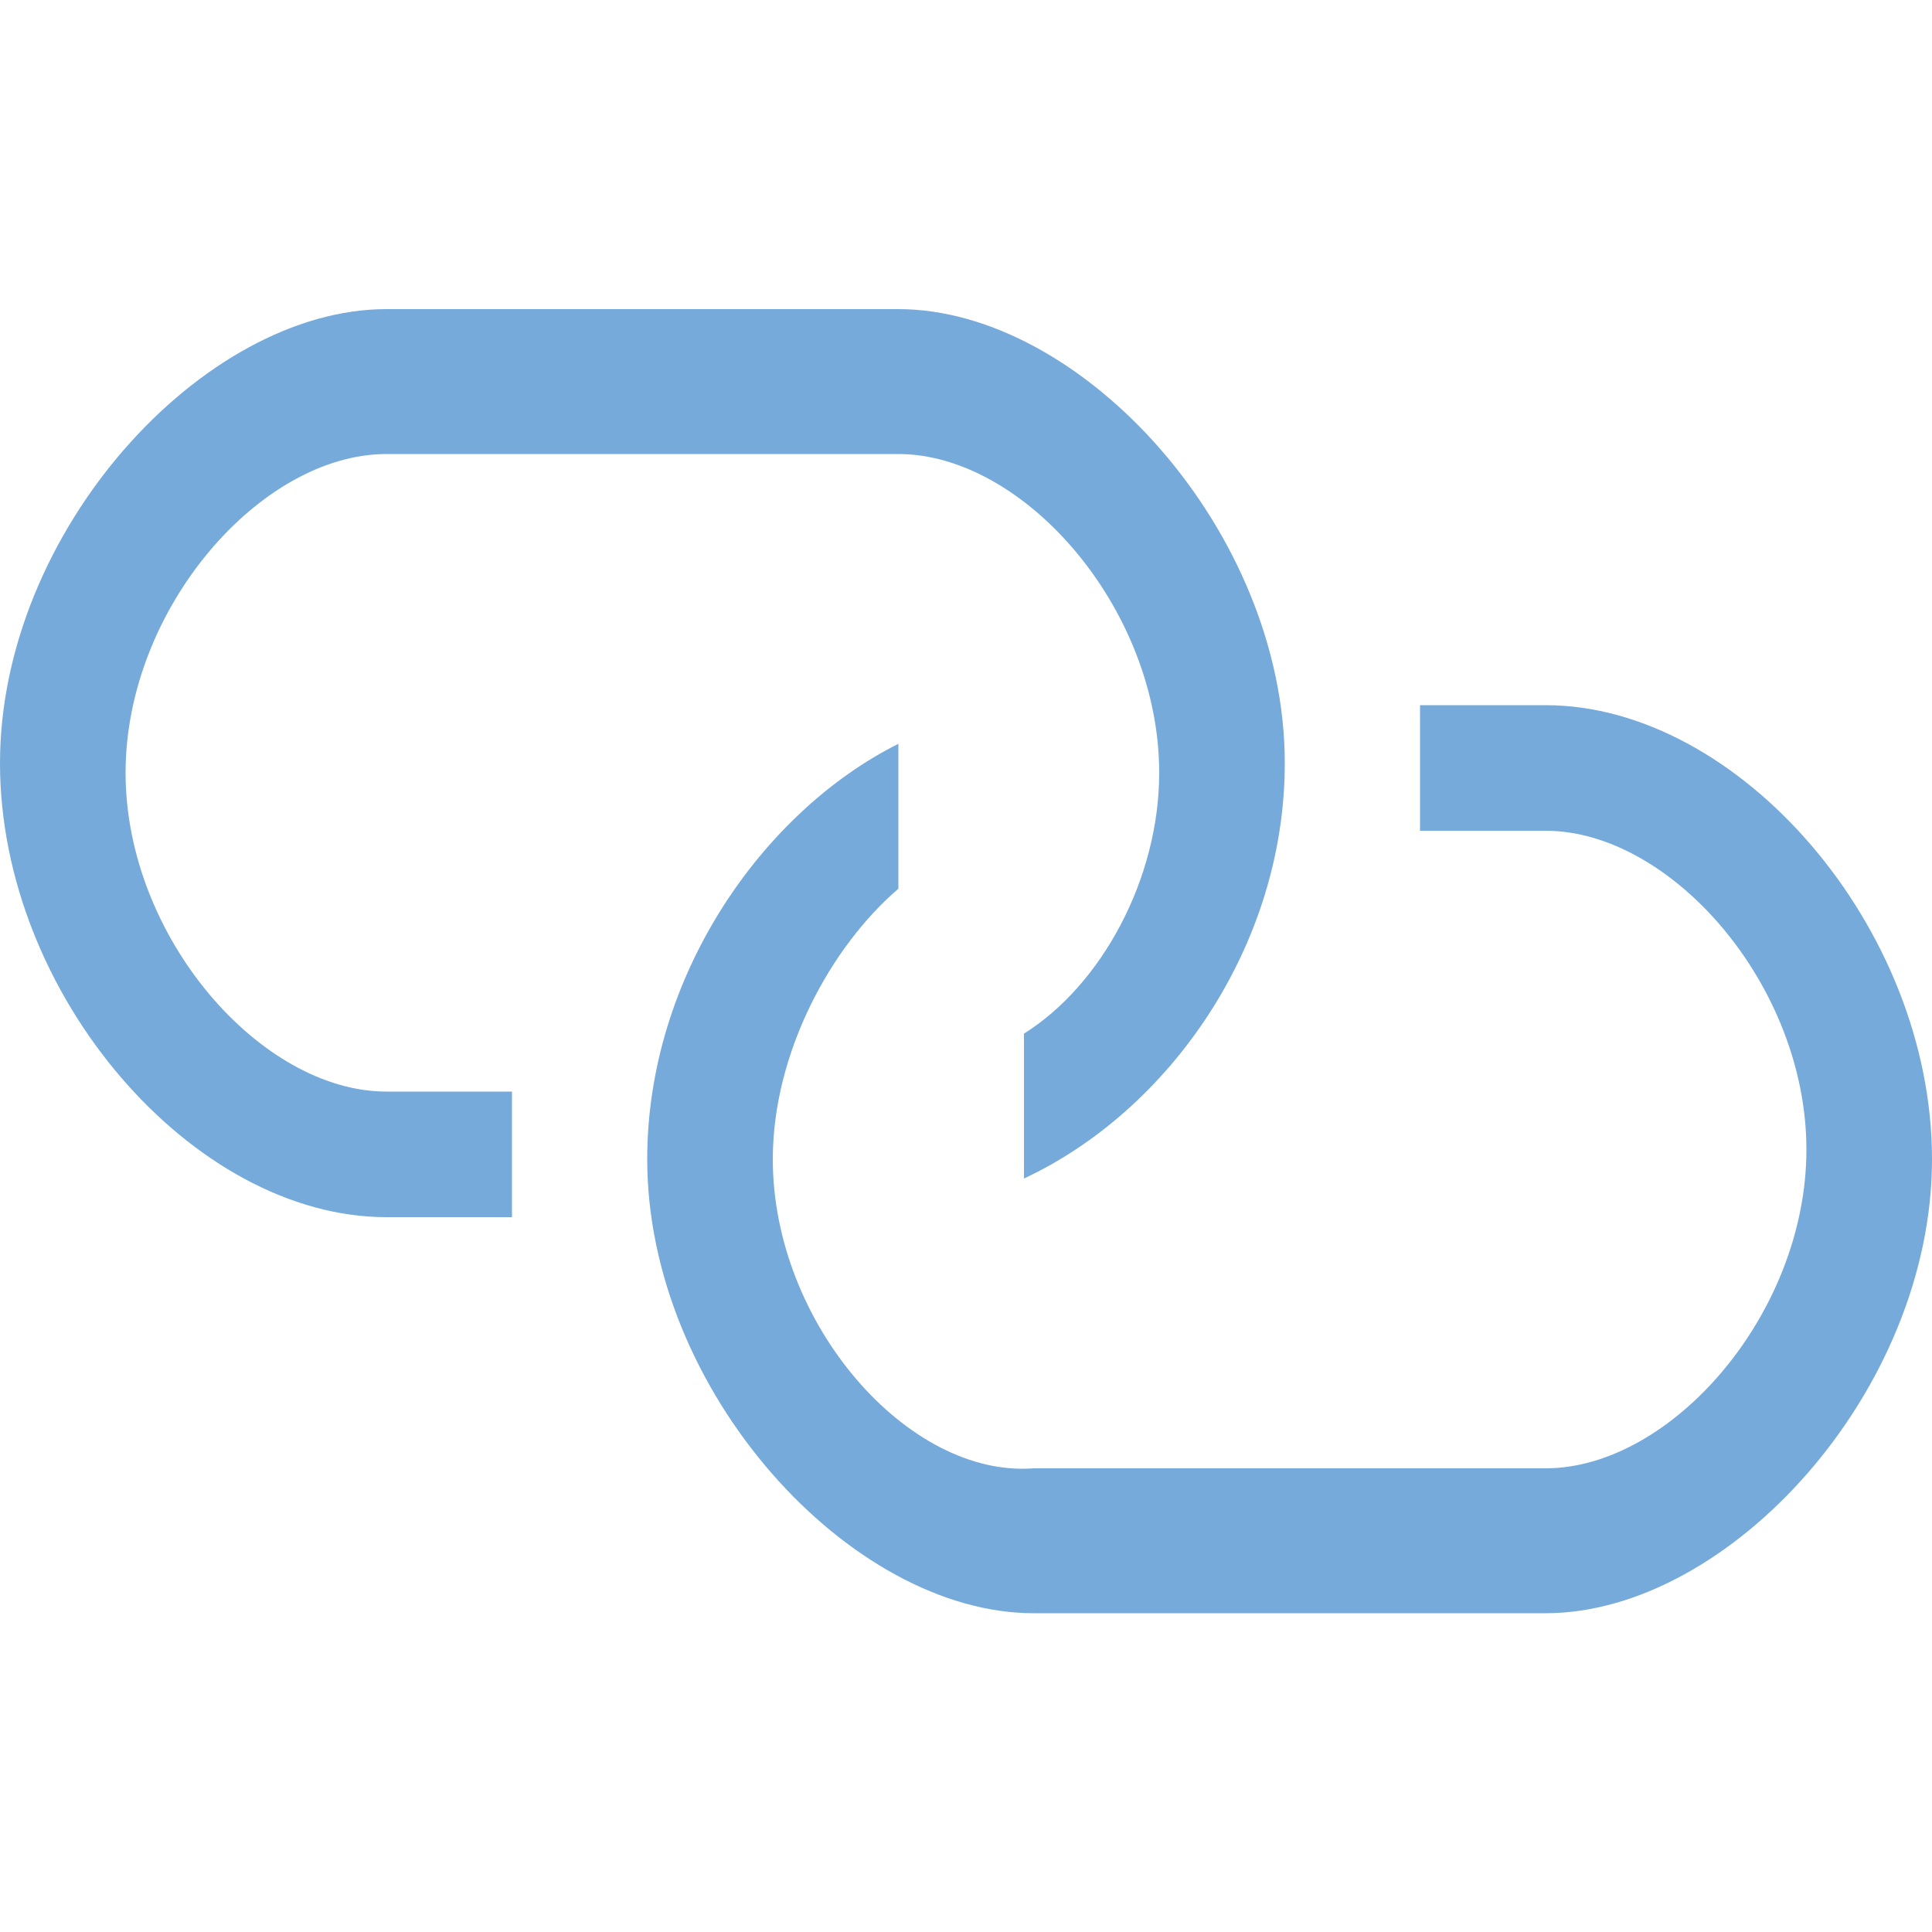
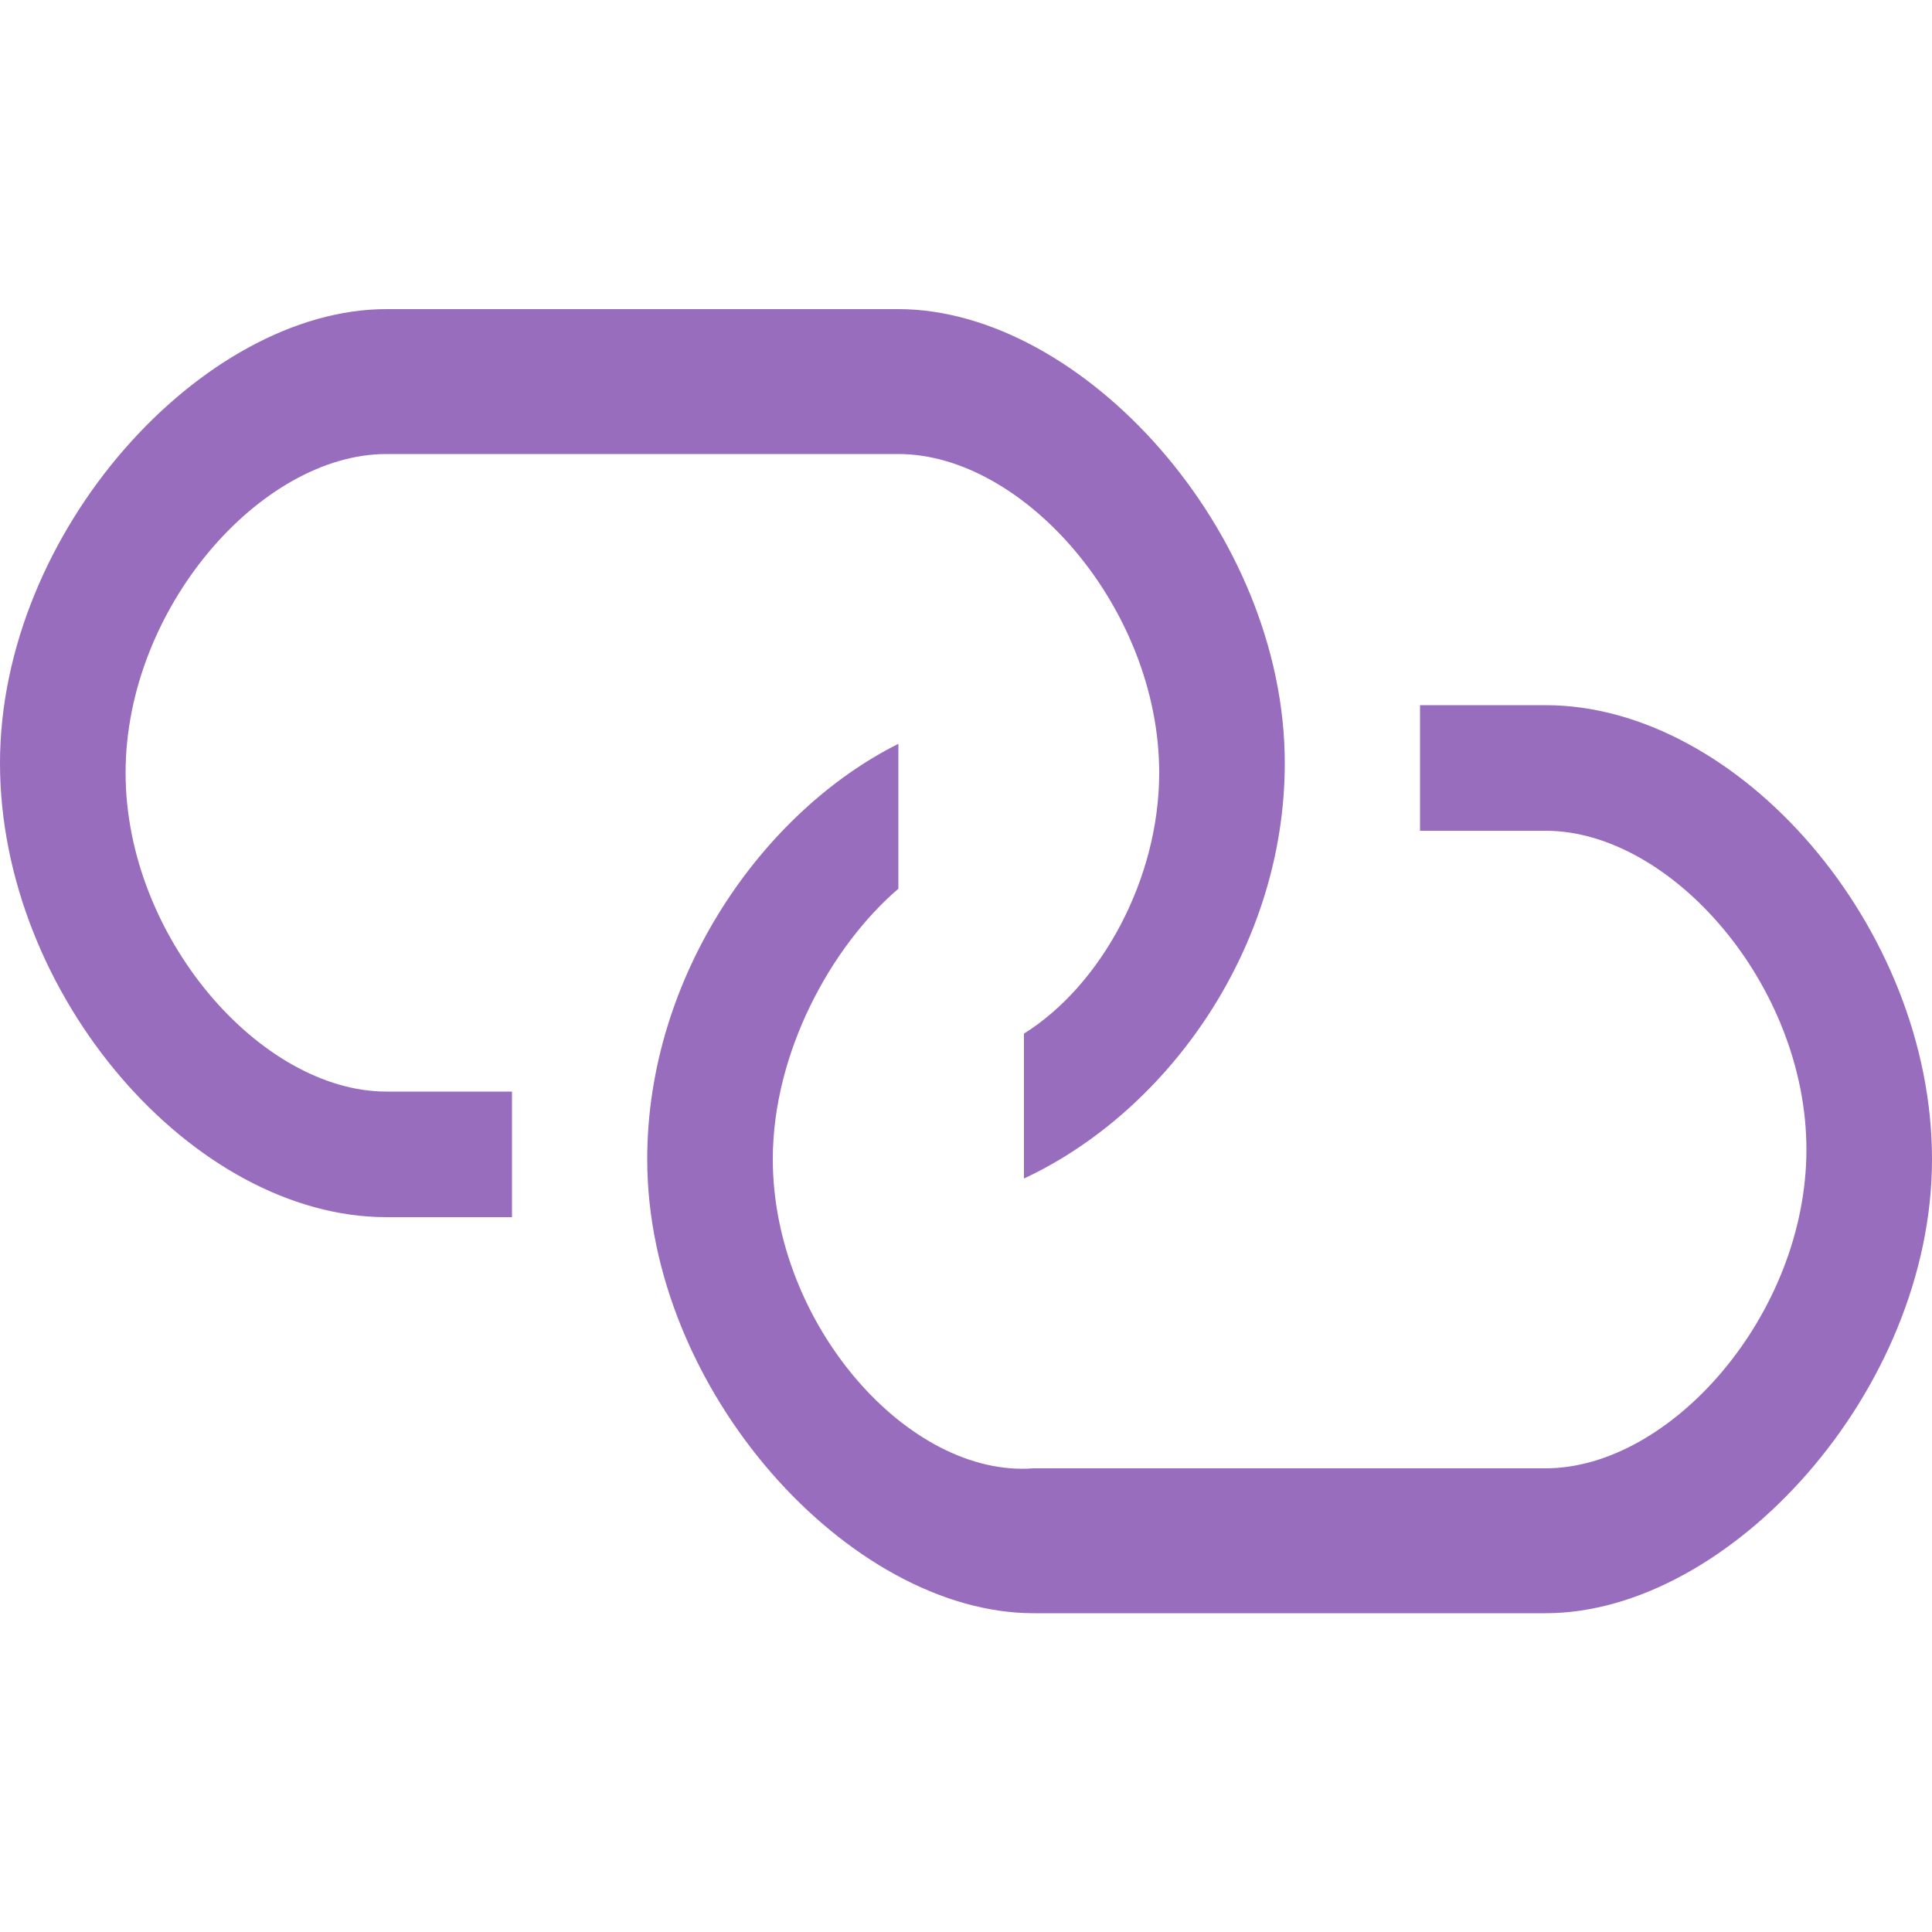
<svg xmlns="http://www.w3.org/2000/svg" version="1.1" id="Layer_1" x="0px" y="0px" viewBox="0 0 20 20" style="enable-background:new 0 0 20 20;" xml:space="preserve">
  <style type="text/css">
- 	.st0{fill:#75AADB;}
+ 	.st0{fill:#986dbd;}
</style>
  <path class="st0" d="M4,11.3h1.3v1.3H4c-2,0-4-2.3-4-4.7s2.1-4.7,4-4.7h5.3c1.9,0,4,2.3,4,4.7c0,1.9-1.2,3.6-2.7,4.3v-1.5  C11.4,10.2,12,9.1,12,8c0-1.7-1.4-3.3-2.7-3.3H4C2.7,4.7,1.3,6.3,1.3,8S2.7,11.3,4,11.3z M16,7.3h-1.3v1.3H16c1.3,0,2.7,1.6,2.7,3.3  s-1.4,3.3-2.7,3.3h-5.3C9.4,15.3,8,13.7,8,12c0-1.1,0.6-2.2,1.3-2.8V7.7C7.9,8.4,6.7,10.1,6.7,12c0,2.4,2.1,4.7,4,4.7H16  c1.9,0,4-2.3,4-4.7S18,7.3,16,7.3z" />
</svg>
